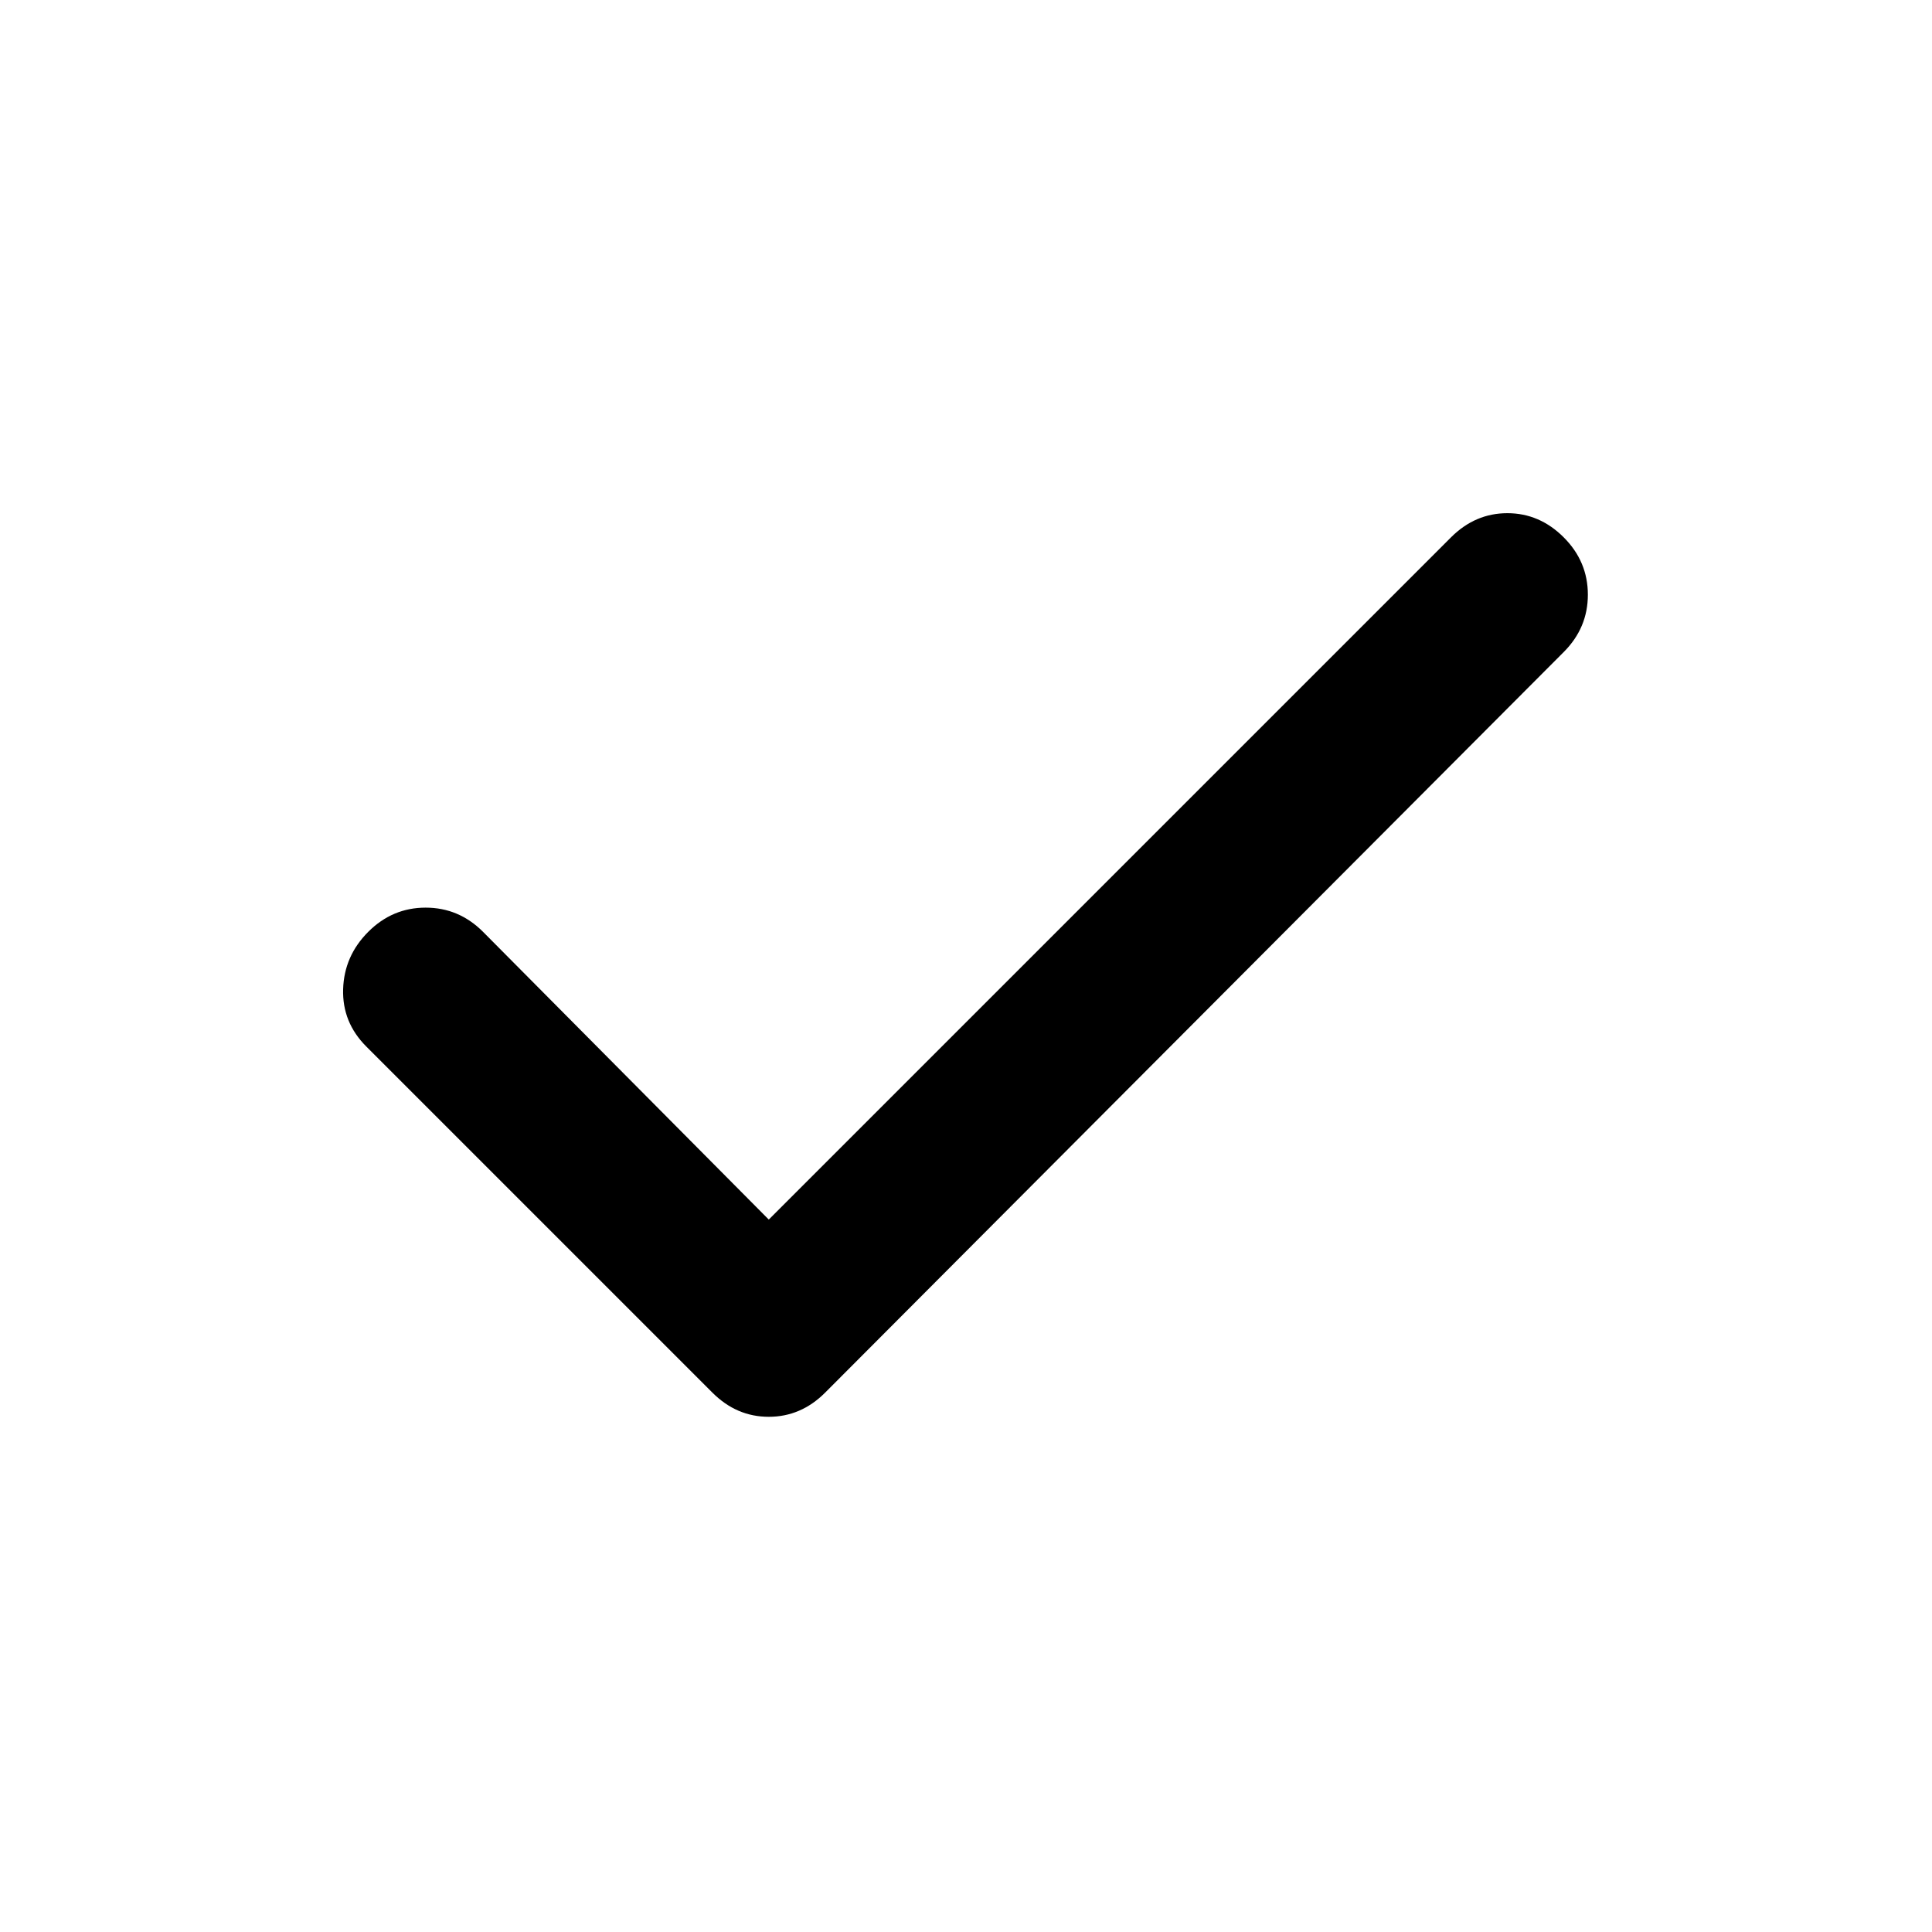
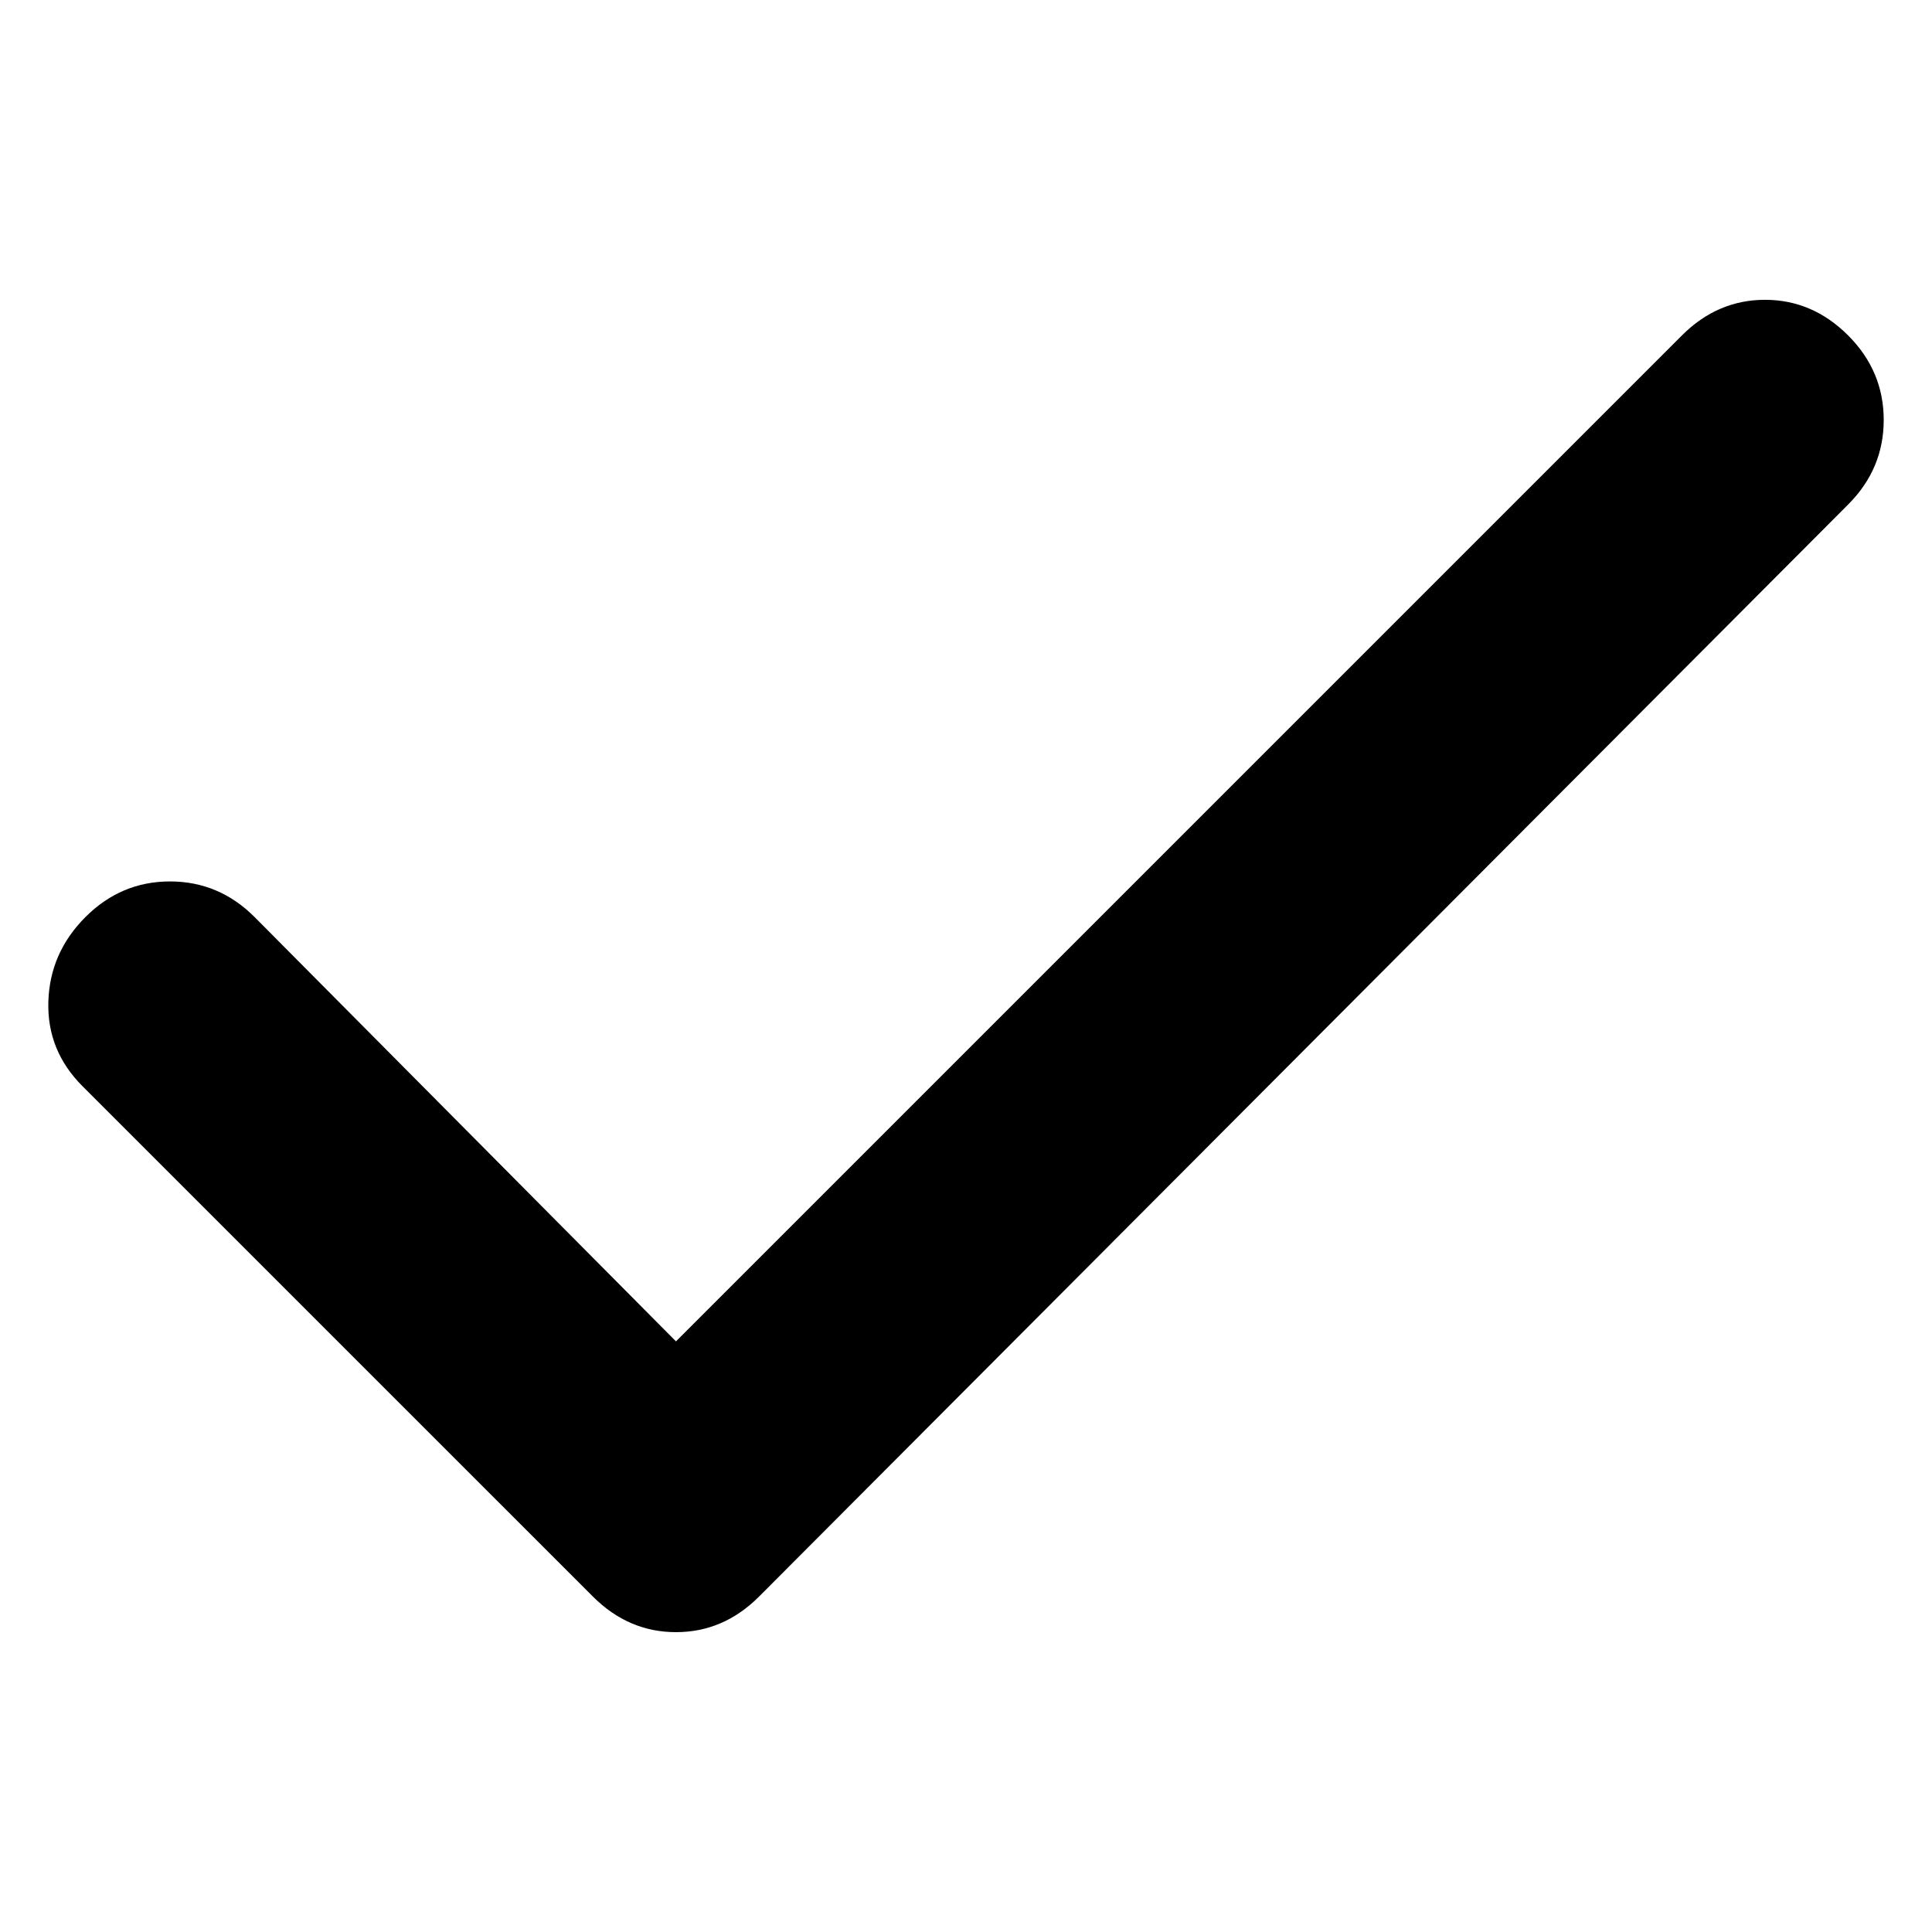
- <svg xmlns="http://www.w3.org/2000/svg" viewBox="0 -960 960 960" height="1px" width="1px">
-   <path d="m382-354 339-339q12-12 28-12t28 12q12 12 12 28.5T777-636L410-268q-12 12-28 12t-28-12L182-440q-12-12-11.5-28.5T183-497q12-12 28.5-12t28.5 12l142 143Z" />
+ <svg xmlns="http://www.w3.org/2000/svg" viewBox="0 0 100 100" height="1" width="1">
+   <path d="m 34.988,69.429 52.068,-52.068 q 1.843,-1.843 4.301,-1.843 2.457,0 4.301,1.843 1.843,1.843 1.843,4.377 0,2.534 -1.843,4.377 l -56.368,56.522 q -1.843,1.843 -4.301,1.843 -2.457,0 -4.301,-1.843 L 4.269,56.22 q -1.843,-1.843 -1.766,-4.377 0.077,-2.534 1.92,-4.377 1.843,-1.843 4.377,-1.843 2.534,0 4.377,1.843 z" style="stroke-width:0.154" />
</svg>
